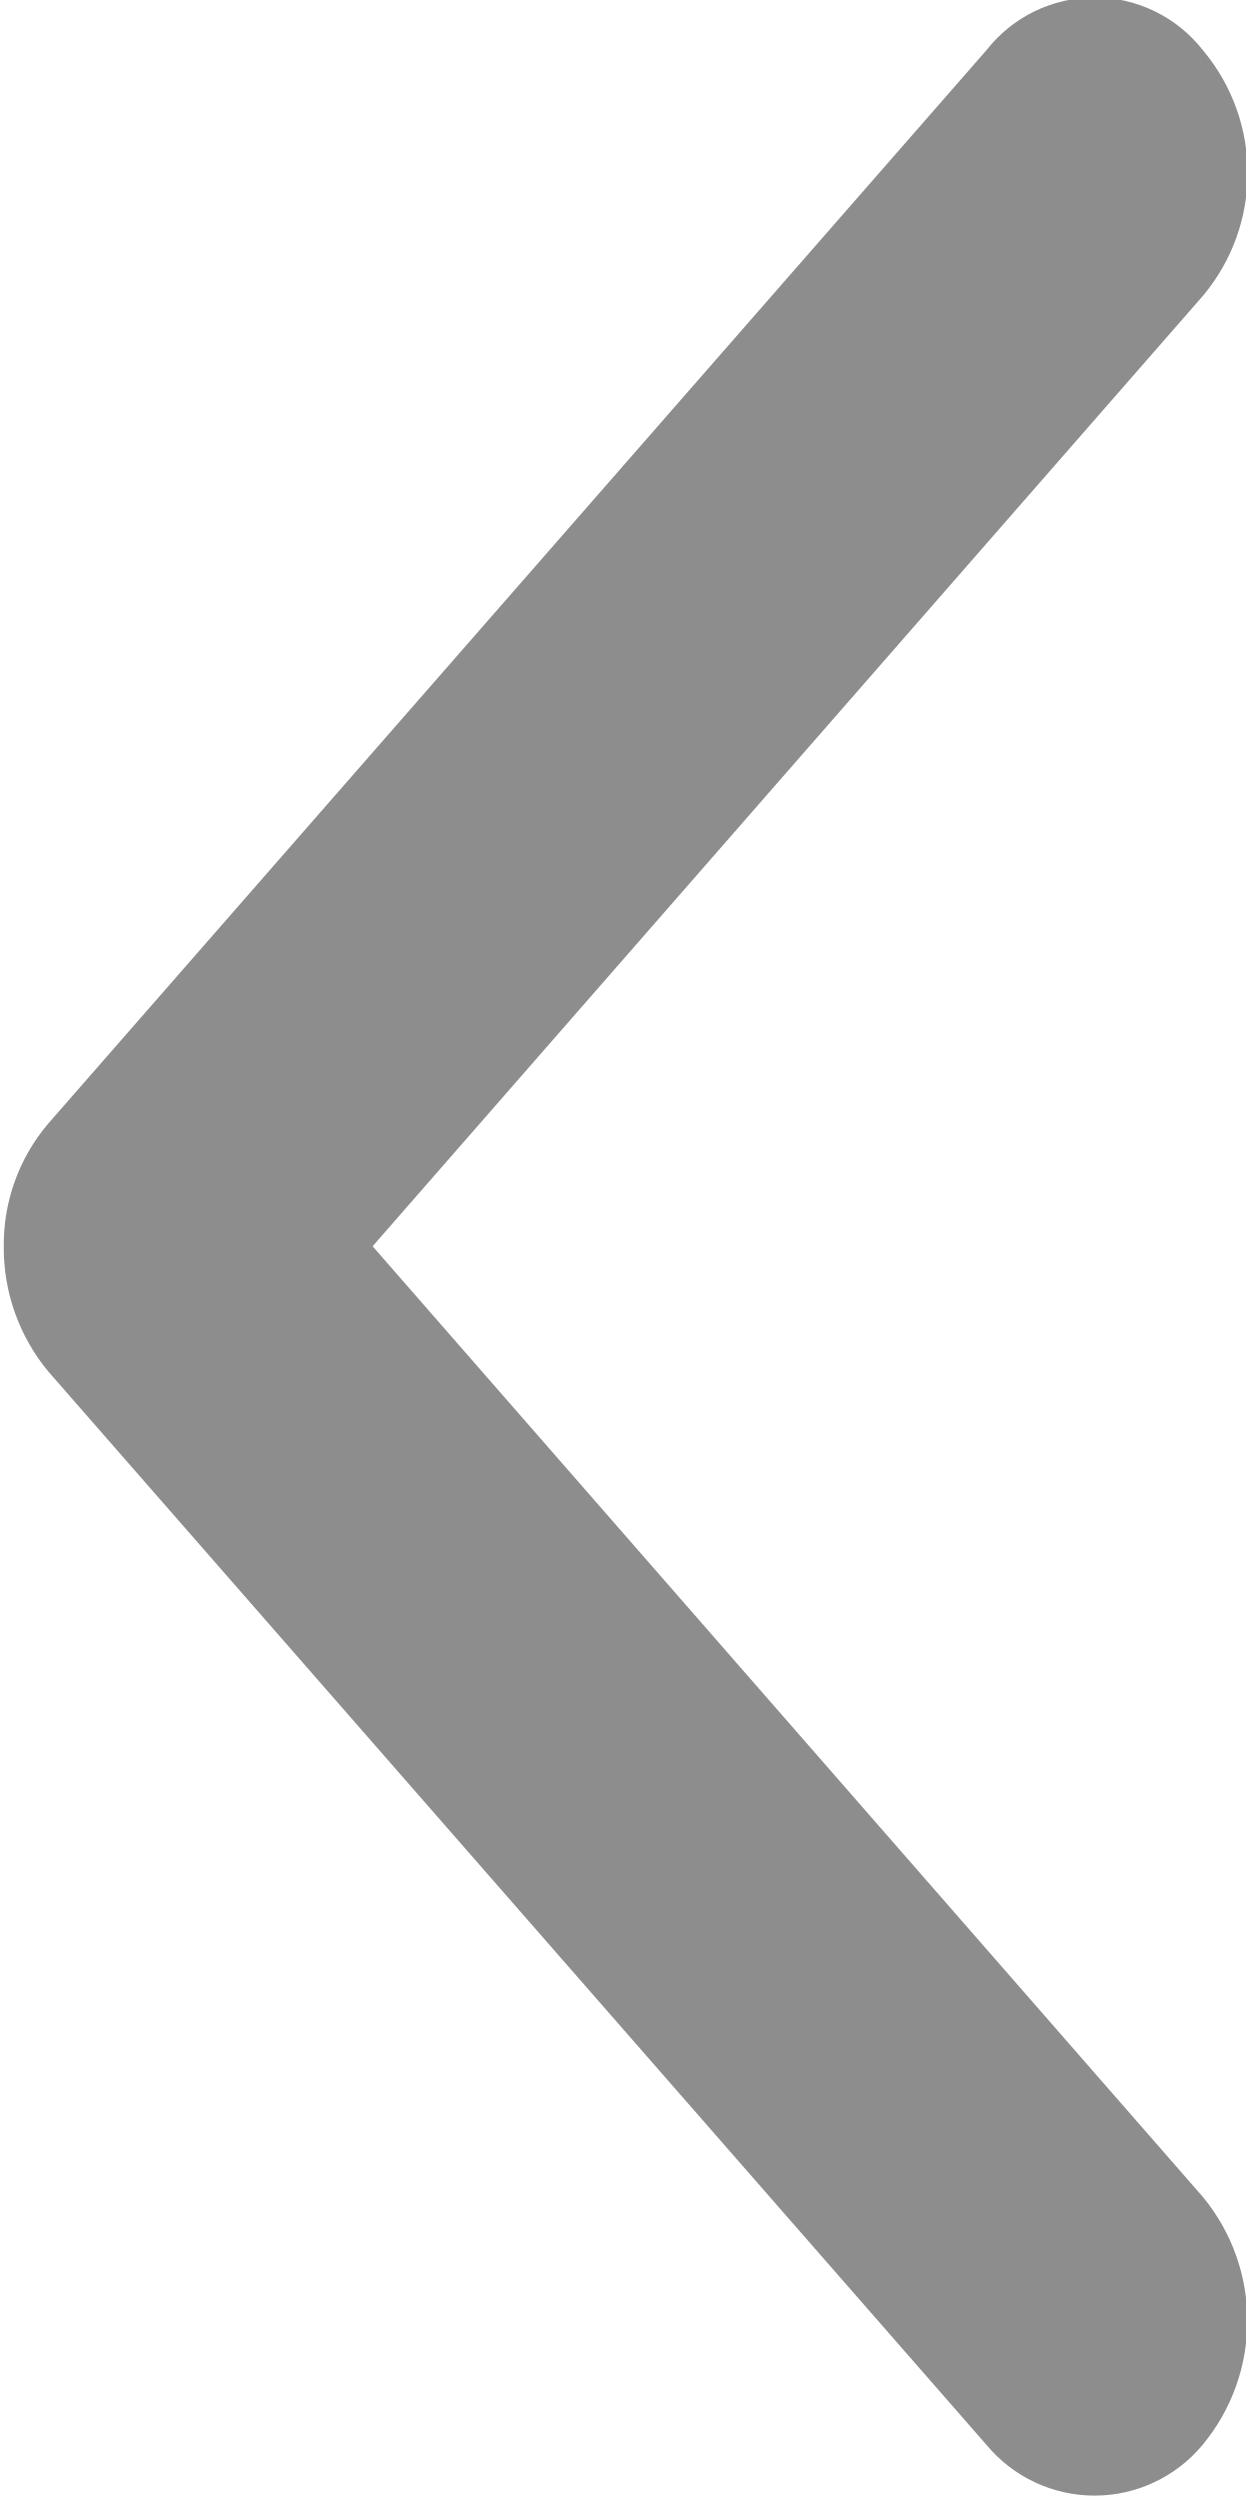
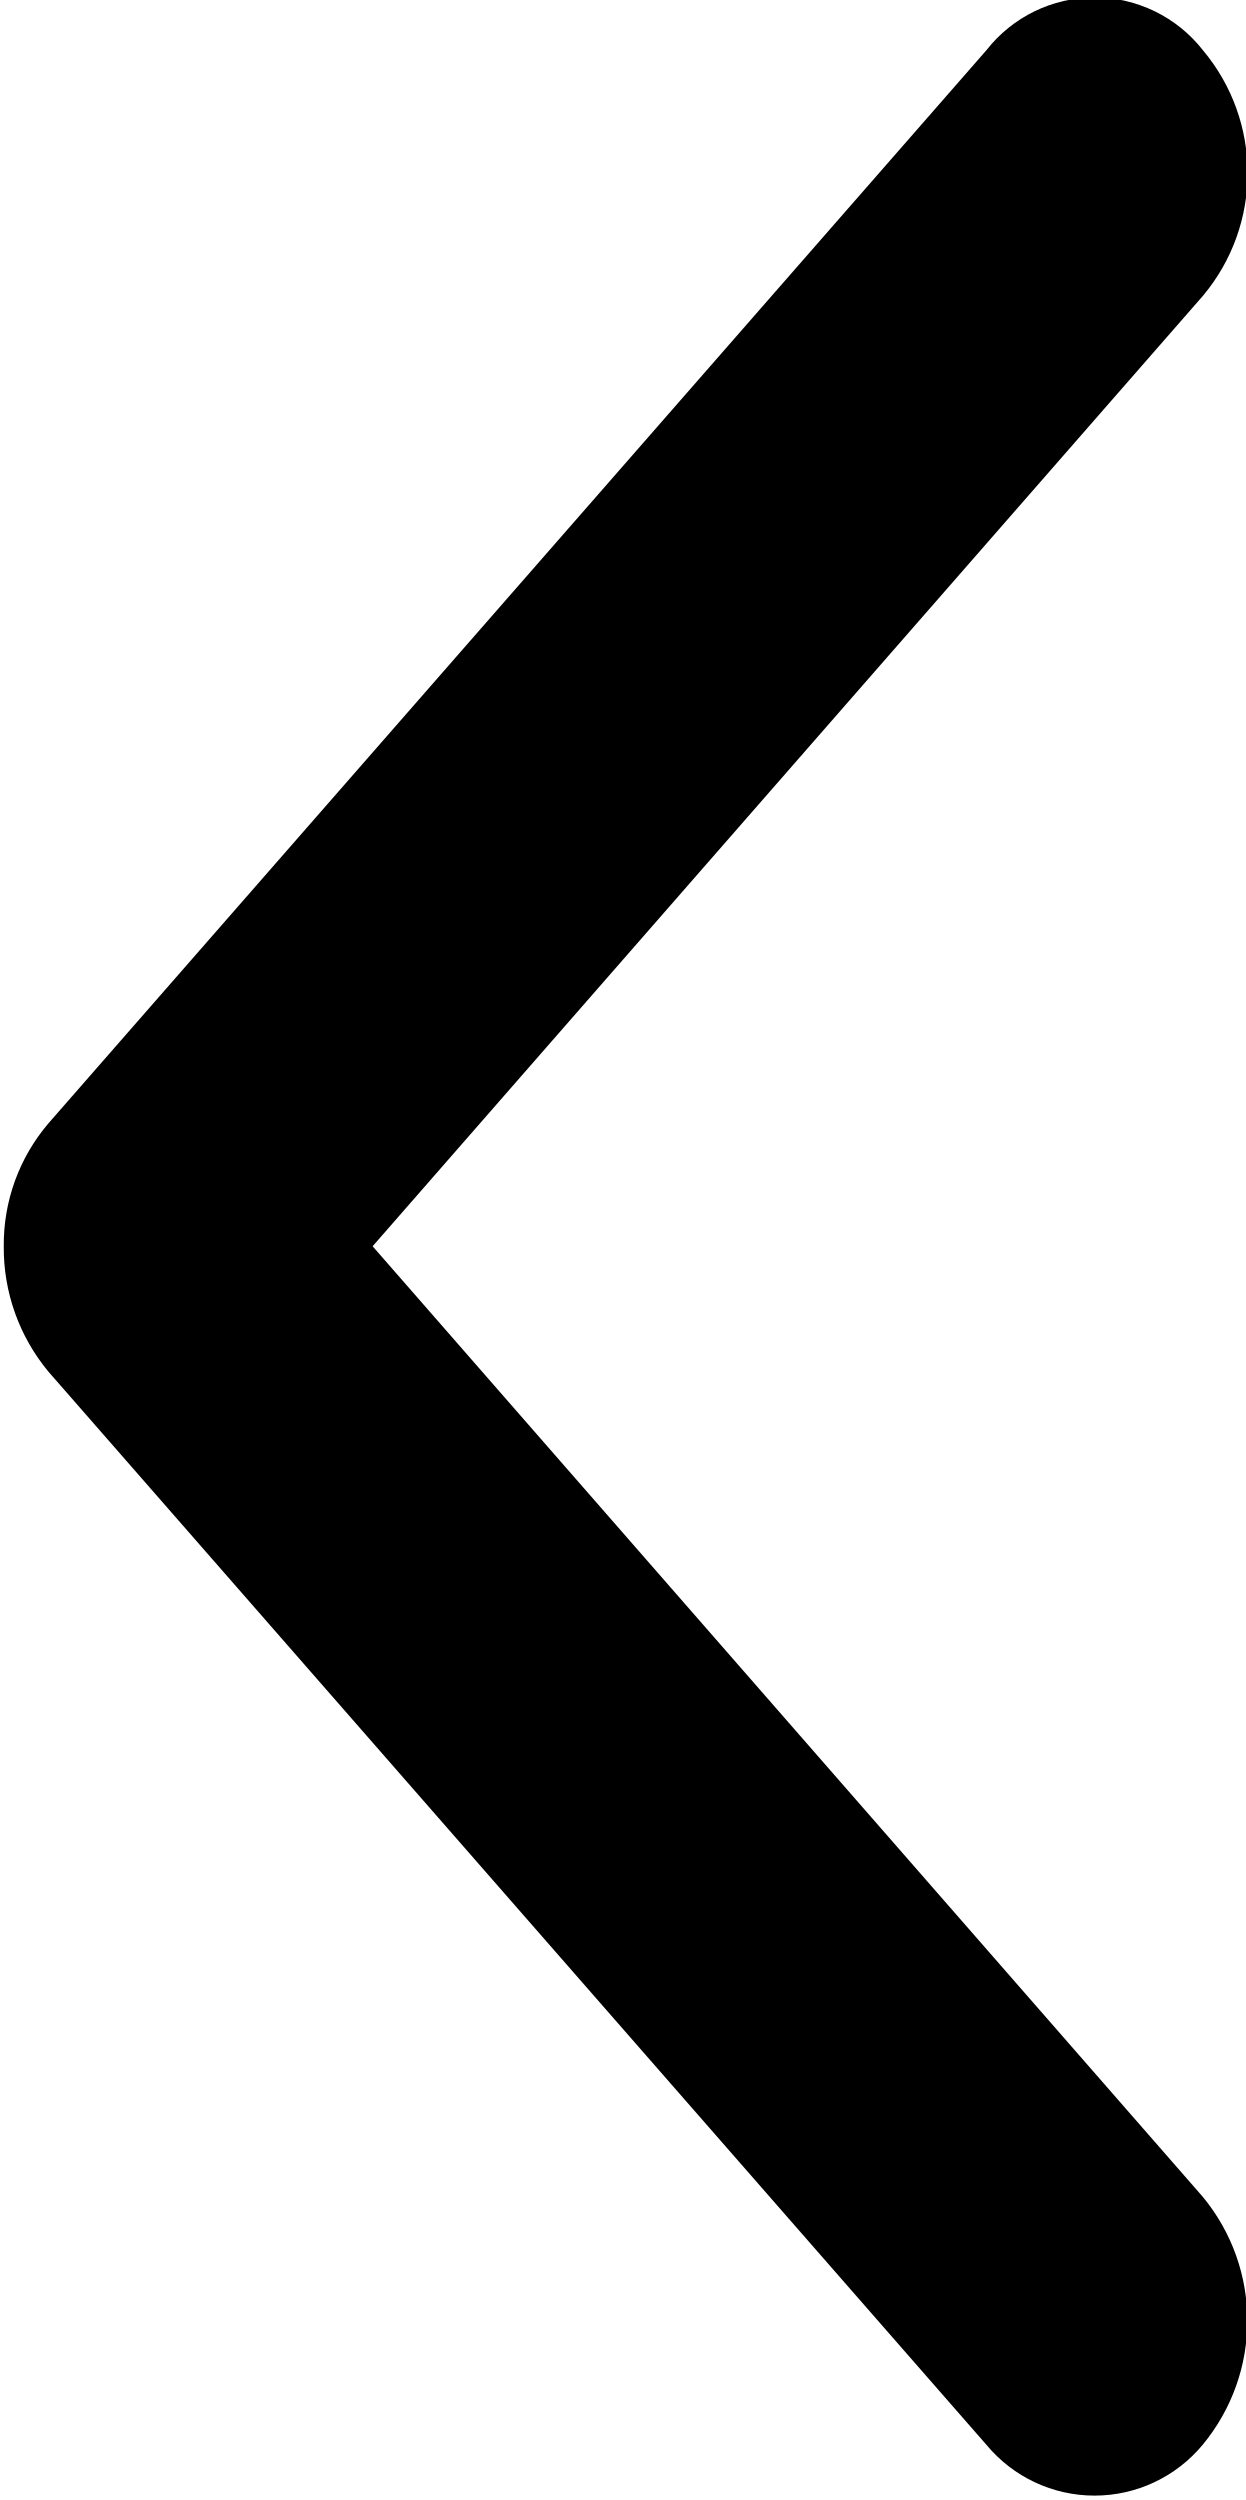
<svg xmlns="http://www.w3.org/2000/svg" width="4.969" height="9.97" viewBox="0 0 4.969 9.97">
-   <defs>
-     <style>
-       .cls-1 {
-         fill: #8d8d8d;
-         fill-rule: evenodd;
-       }
-     </style>
-   </defs>
  <path id="angle_left" class="cls-1" d="M973.64,3459.16a0.745,0.745,0,0,1,.178-0.49l3.741-4.28a0.548,0.548,0,0,1,.863,0,0.762,0.762,0,0,1,0,.98l-3.311,3.79,3.31,3.79a0.776,0.776,0,0,1,0,.99,0.56,0.56,0,0,1-.862,0l-3.741-4.28a0.772,0.772,0,0,1-.178-0.5h0Zm0,0" transform="translate(-973.625 -3454.19)" />
</svg>
